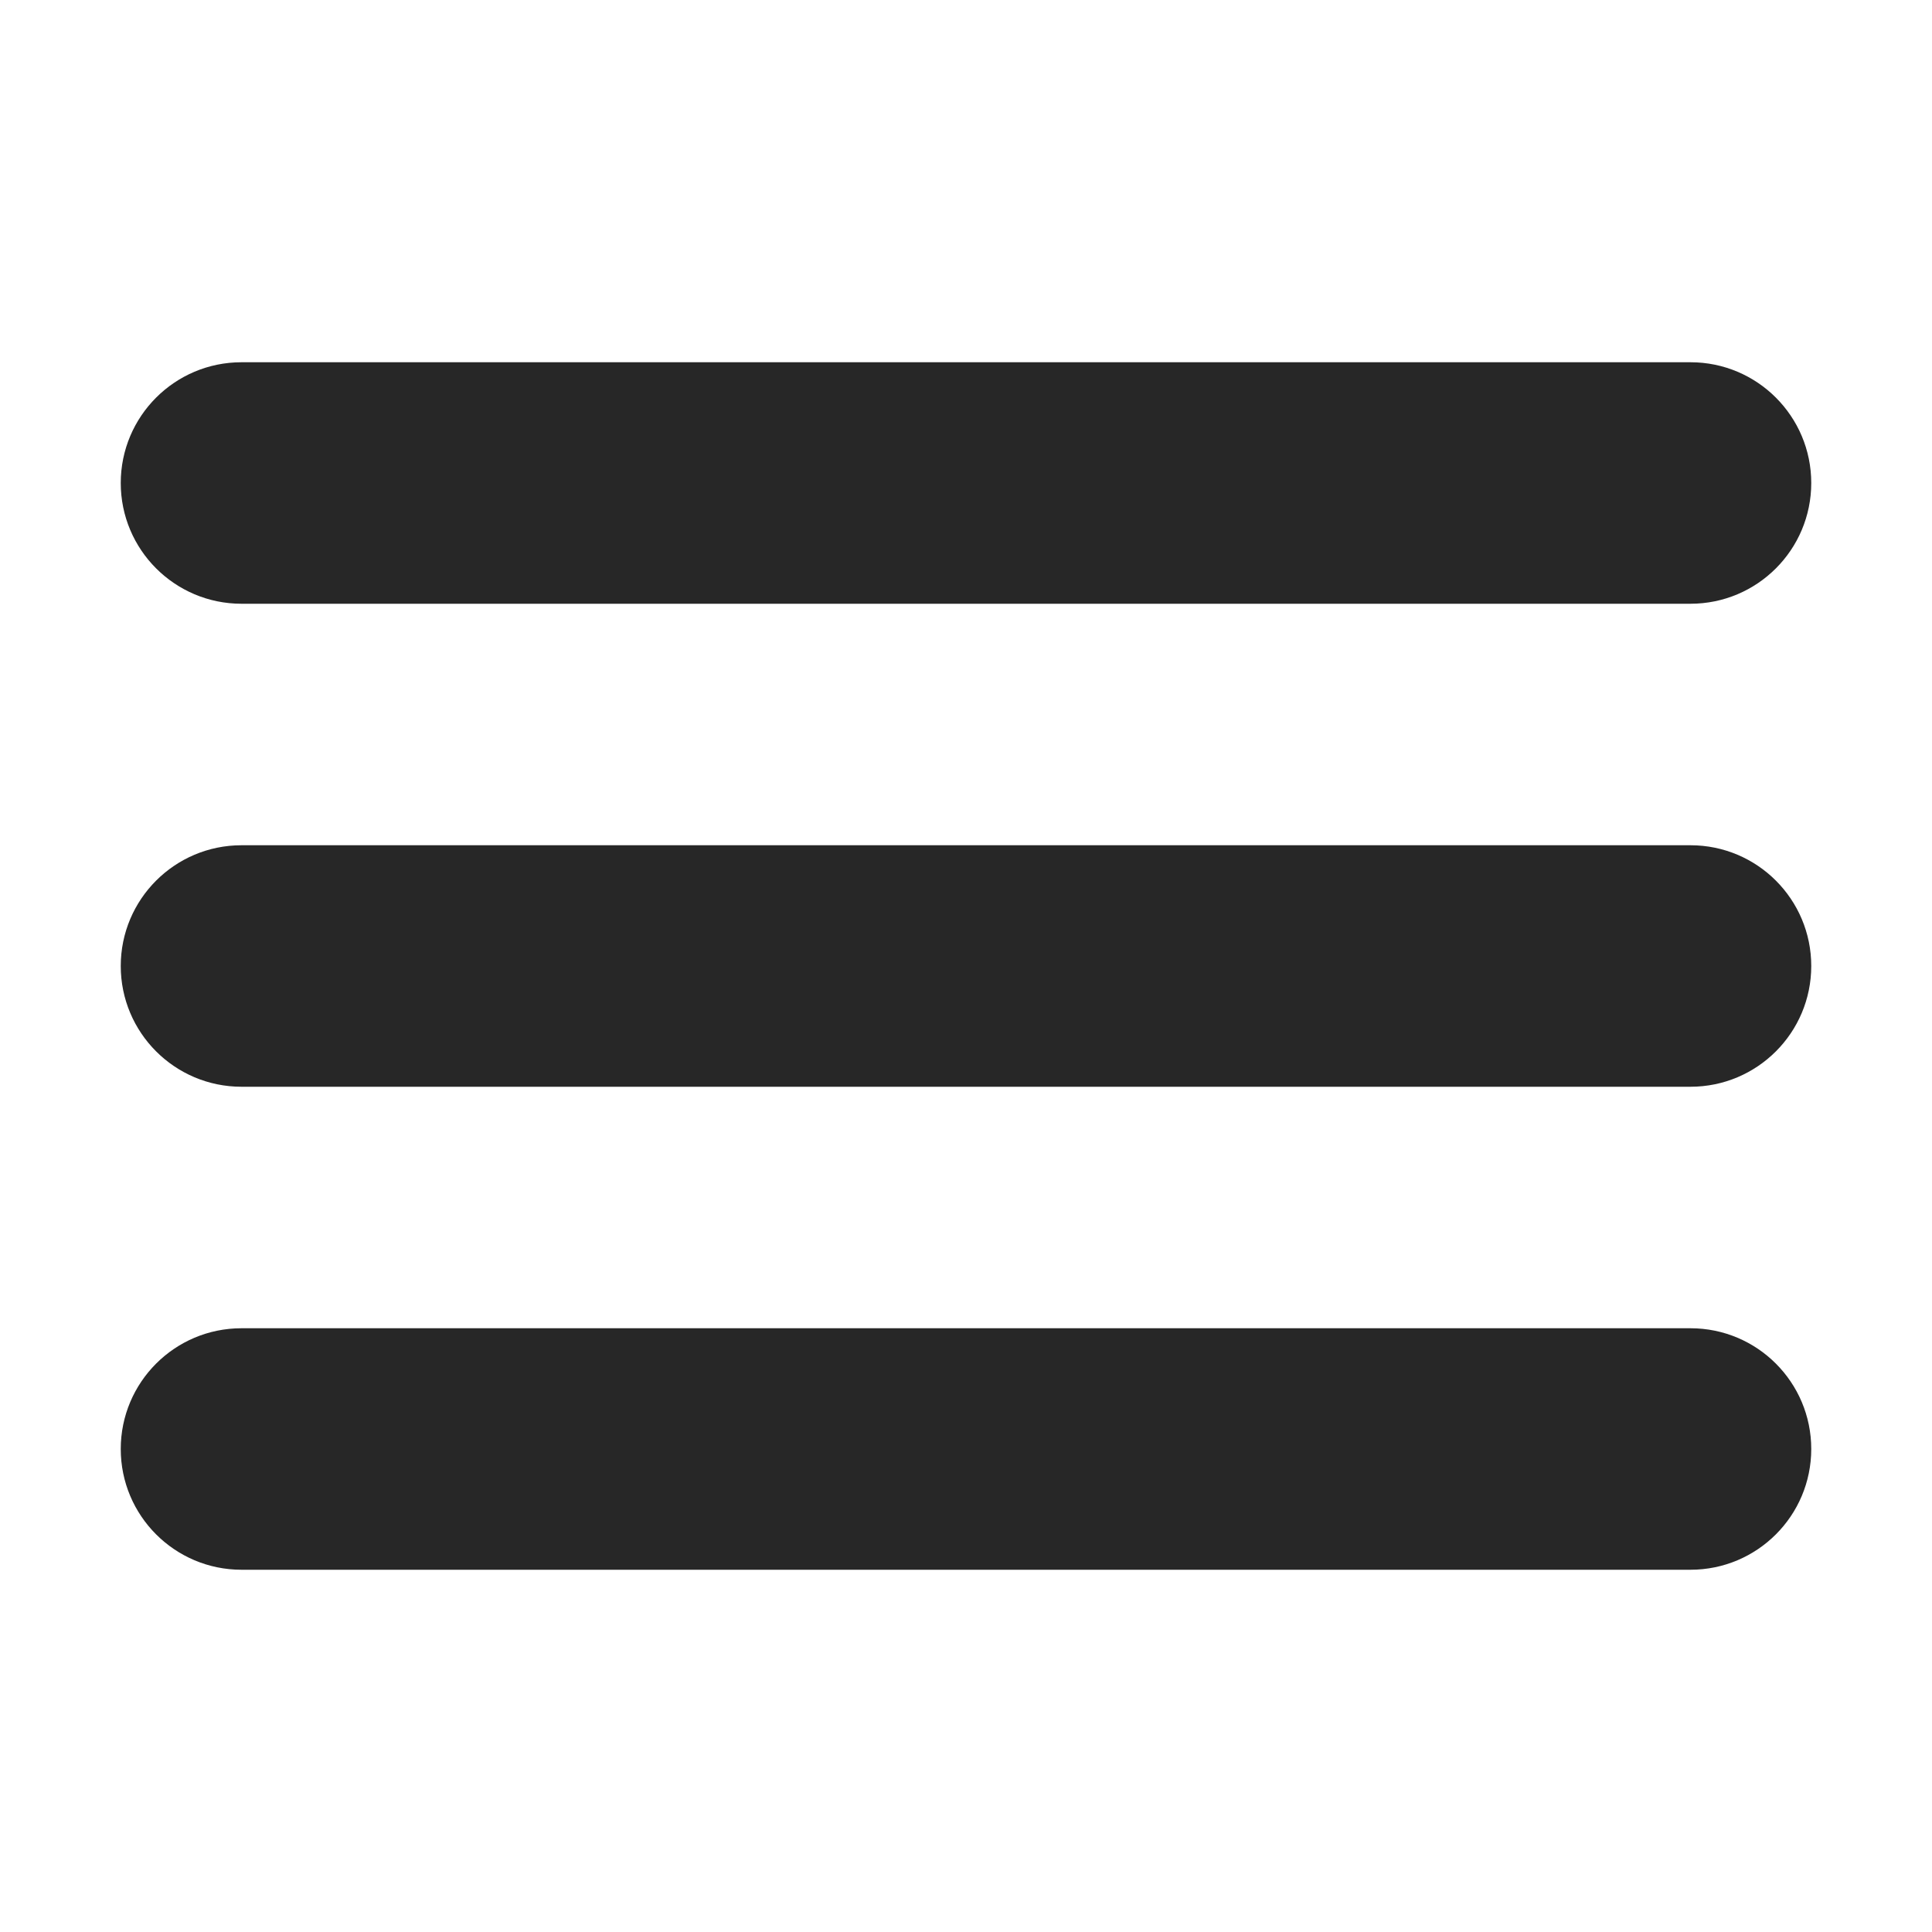
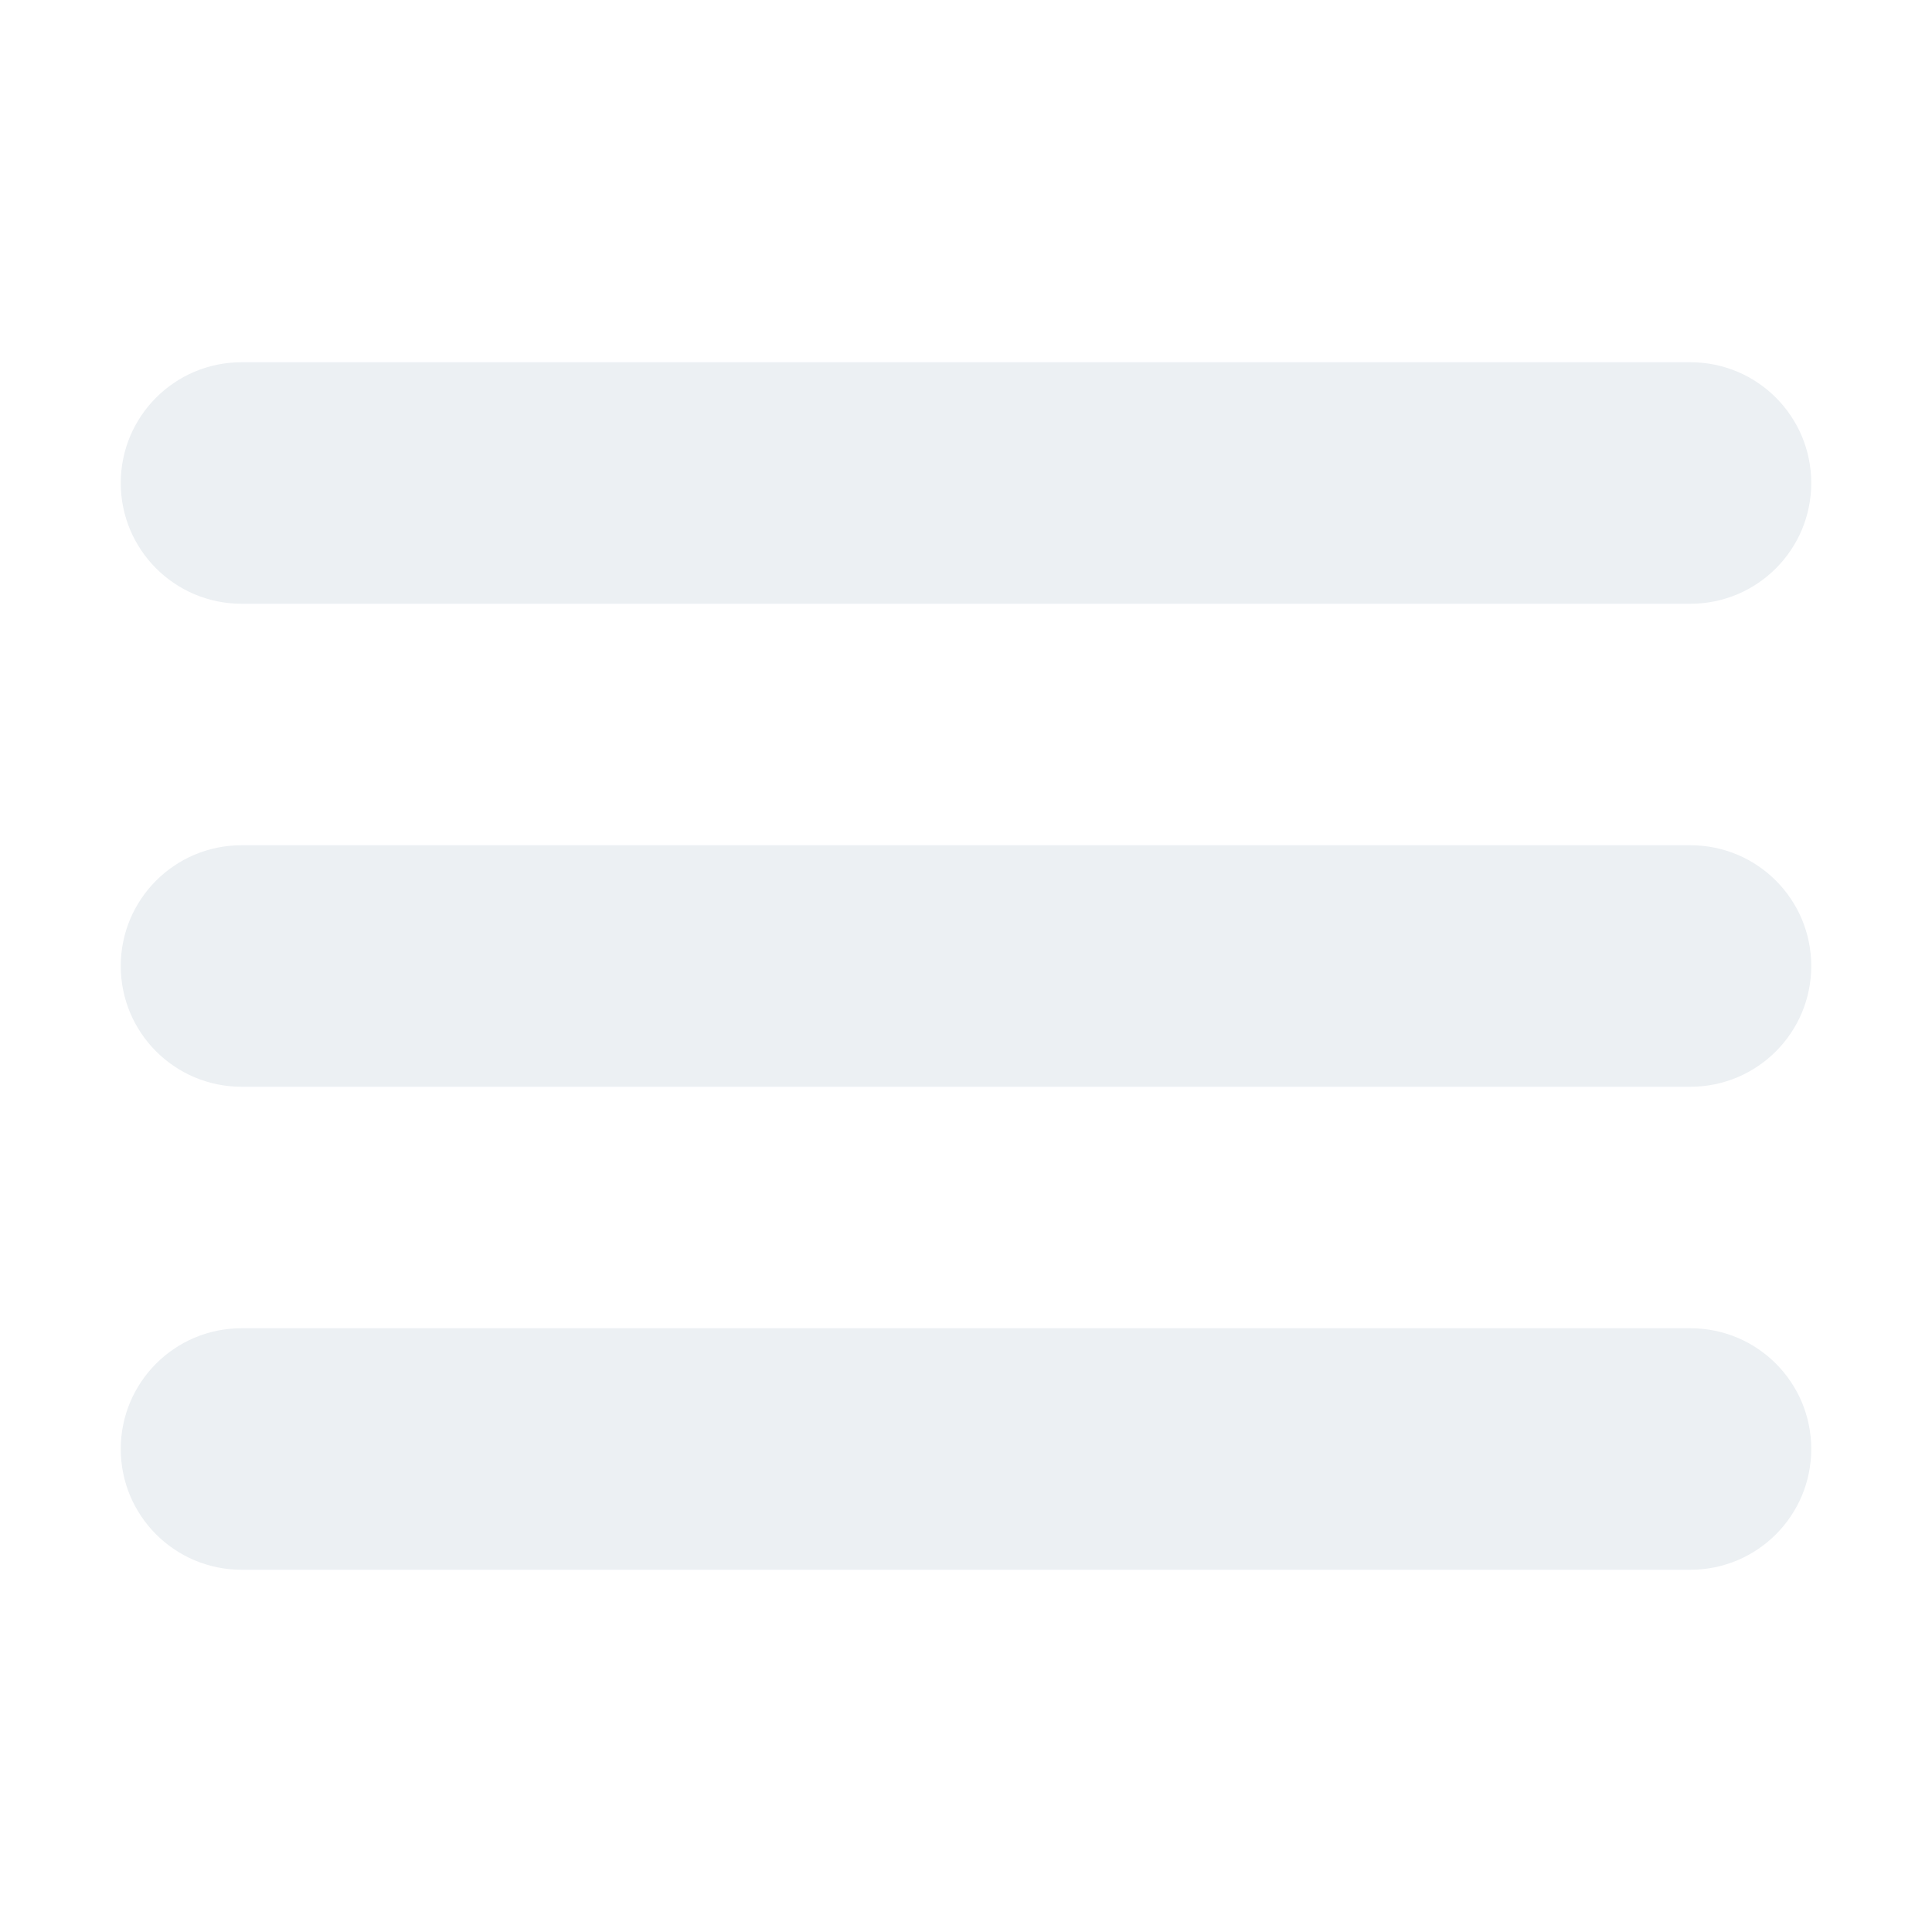
<svg xmlns="http://www.w3.org/2000/svg" height="32" width="32" viewBox="0 0 32 32">
-   <path d="M4 10h24a2 2 0 000-4H4a2 2 0 000 4zm24 4H4a2 2 0 000 4h24a2 2 0 000-4zm0 8H4a2 2 0 000 4h24a2 2 0 000-4z" fill=" #272727" />
+   <path d="M4 10h24a2 2 0 000-4H4a2 2 0 000 4zm24 4H4a2 2 0 000 4h24a2 2 0 000-4zm0 8H4a2 2 0 000 4h24a2 2 0 000-4z" fill="#ecf0f3" />
</svg>
